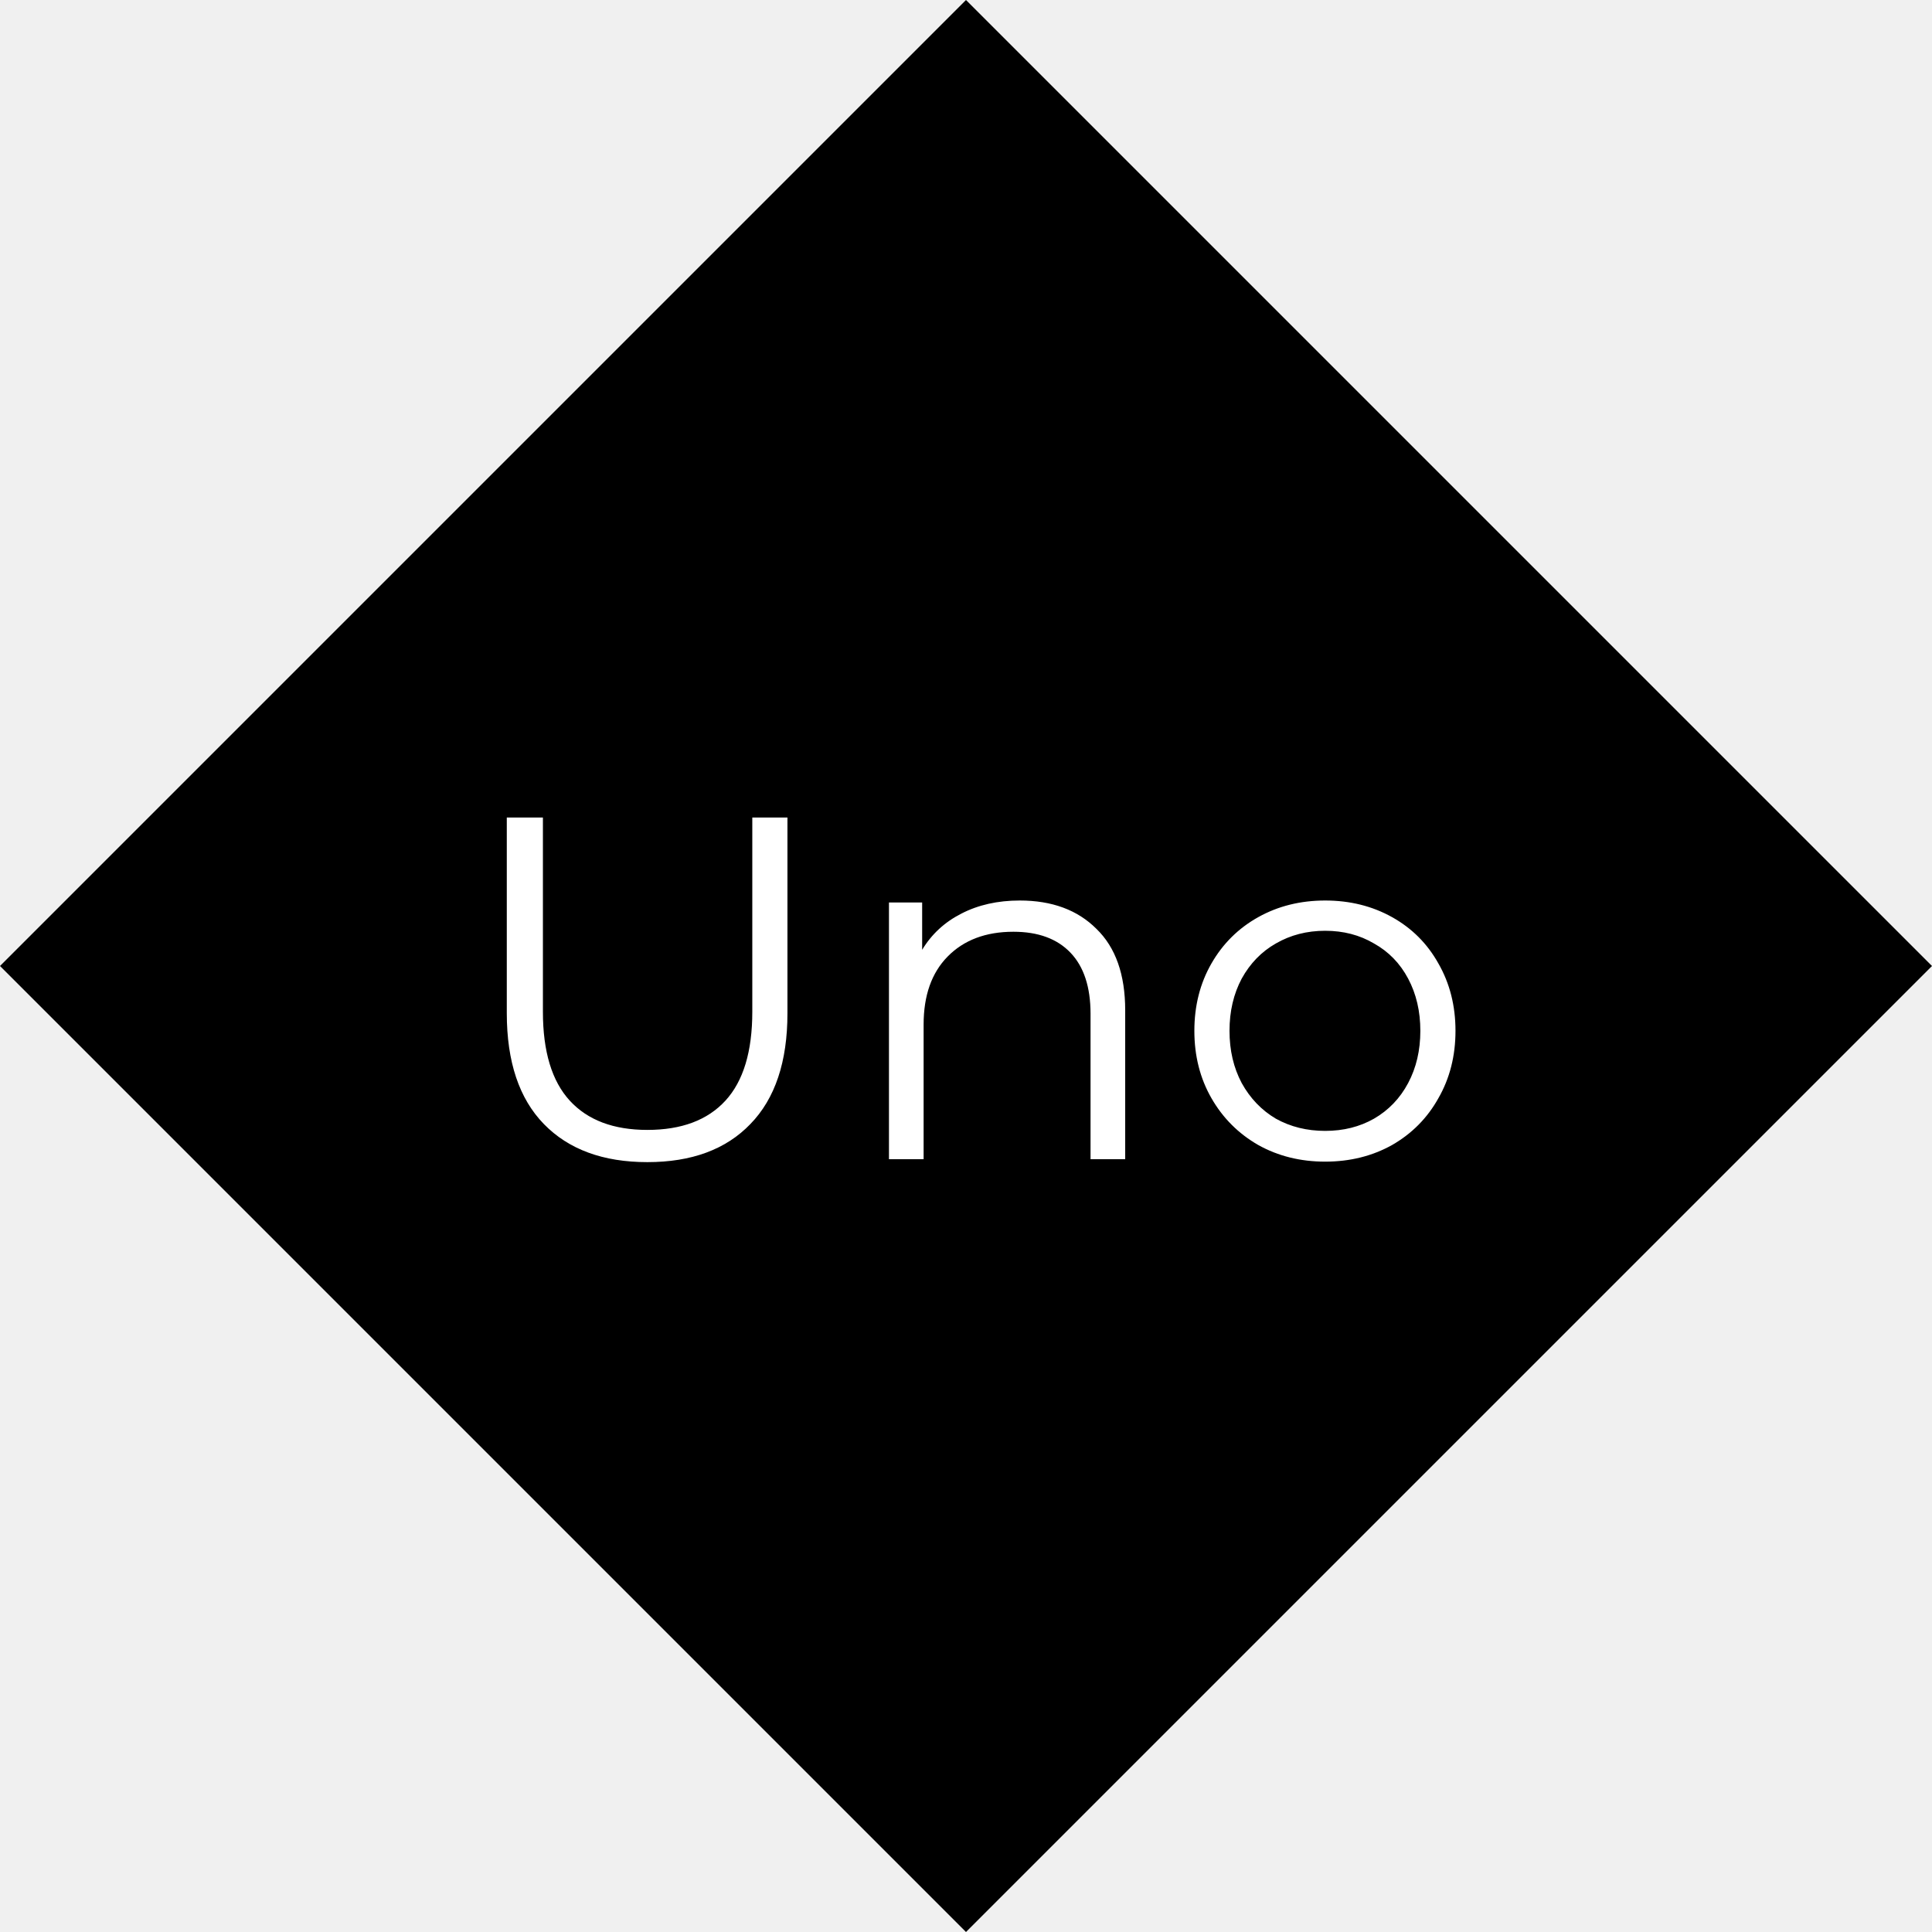
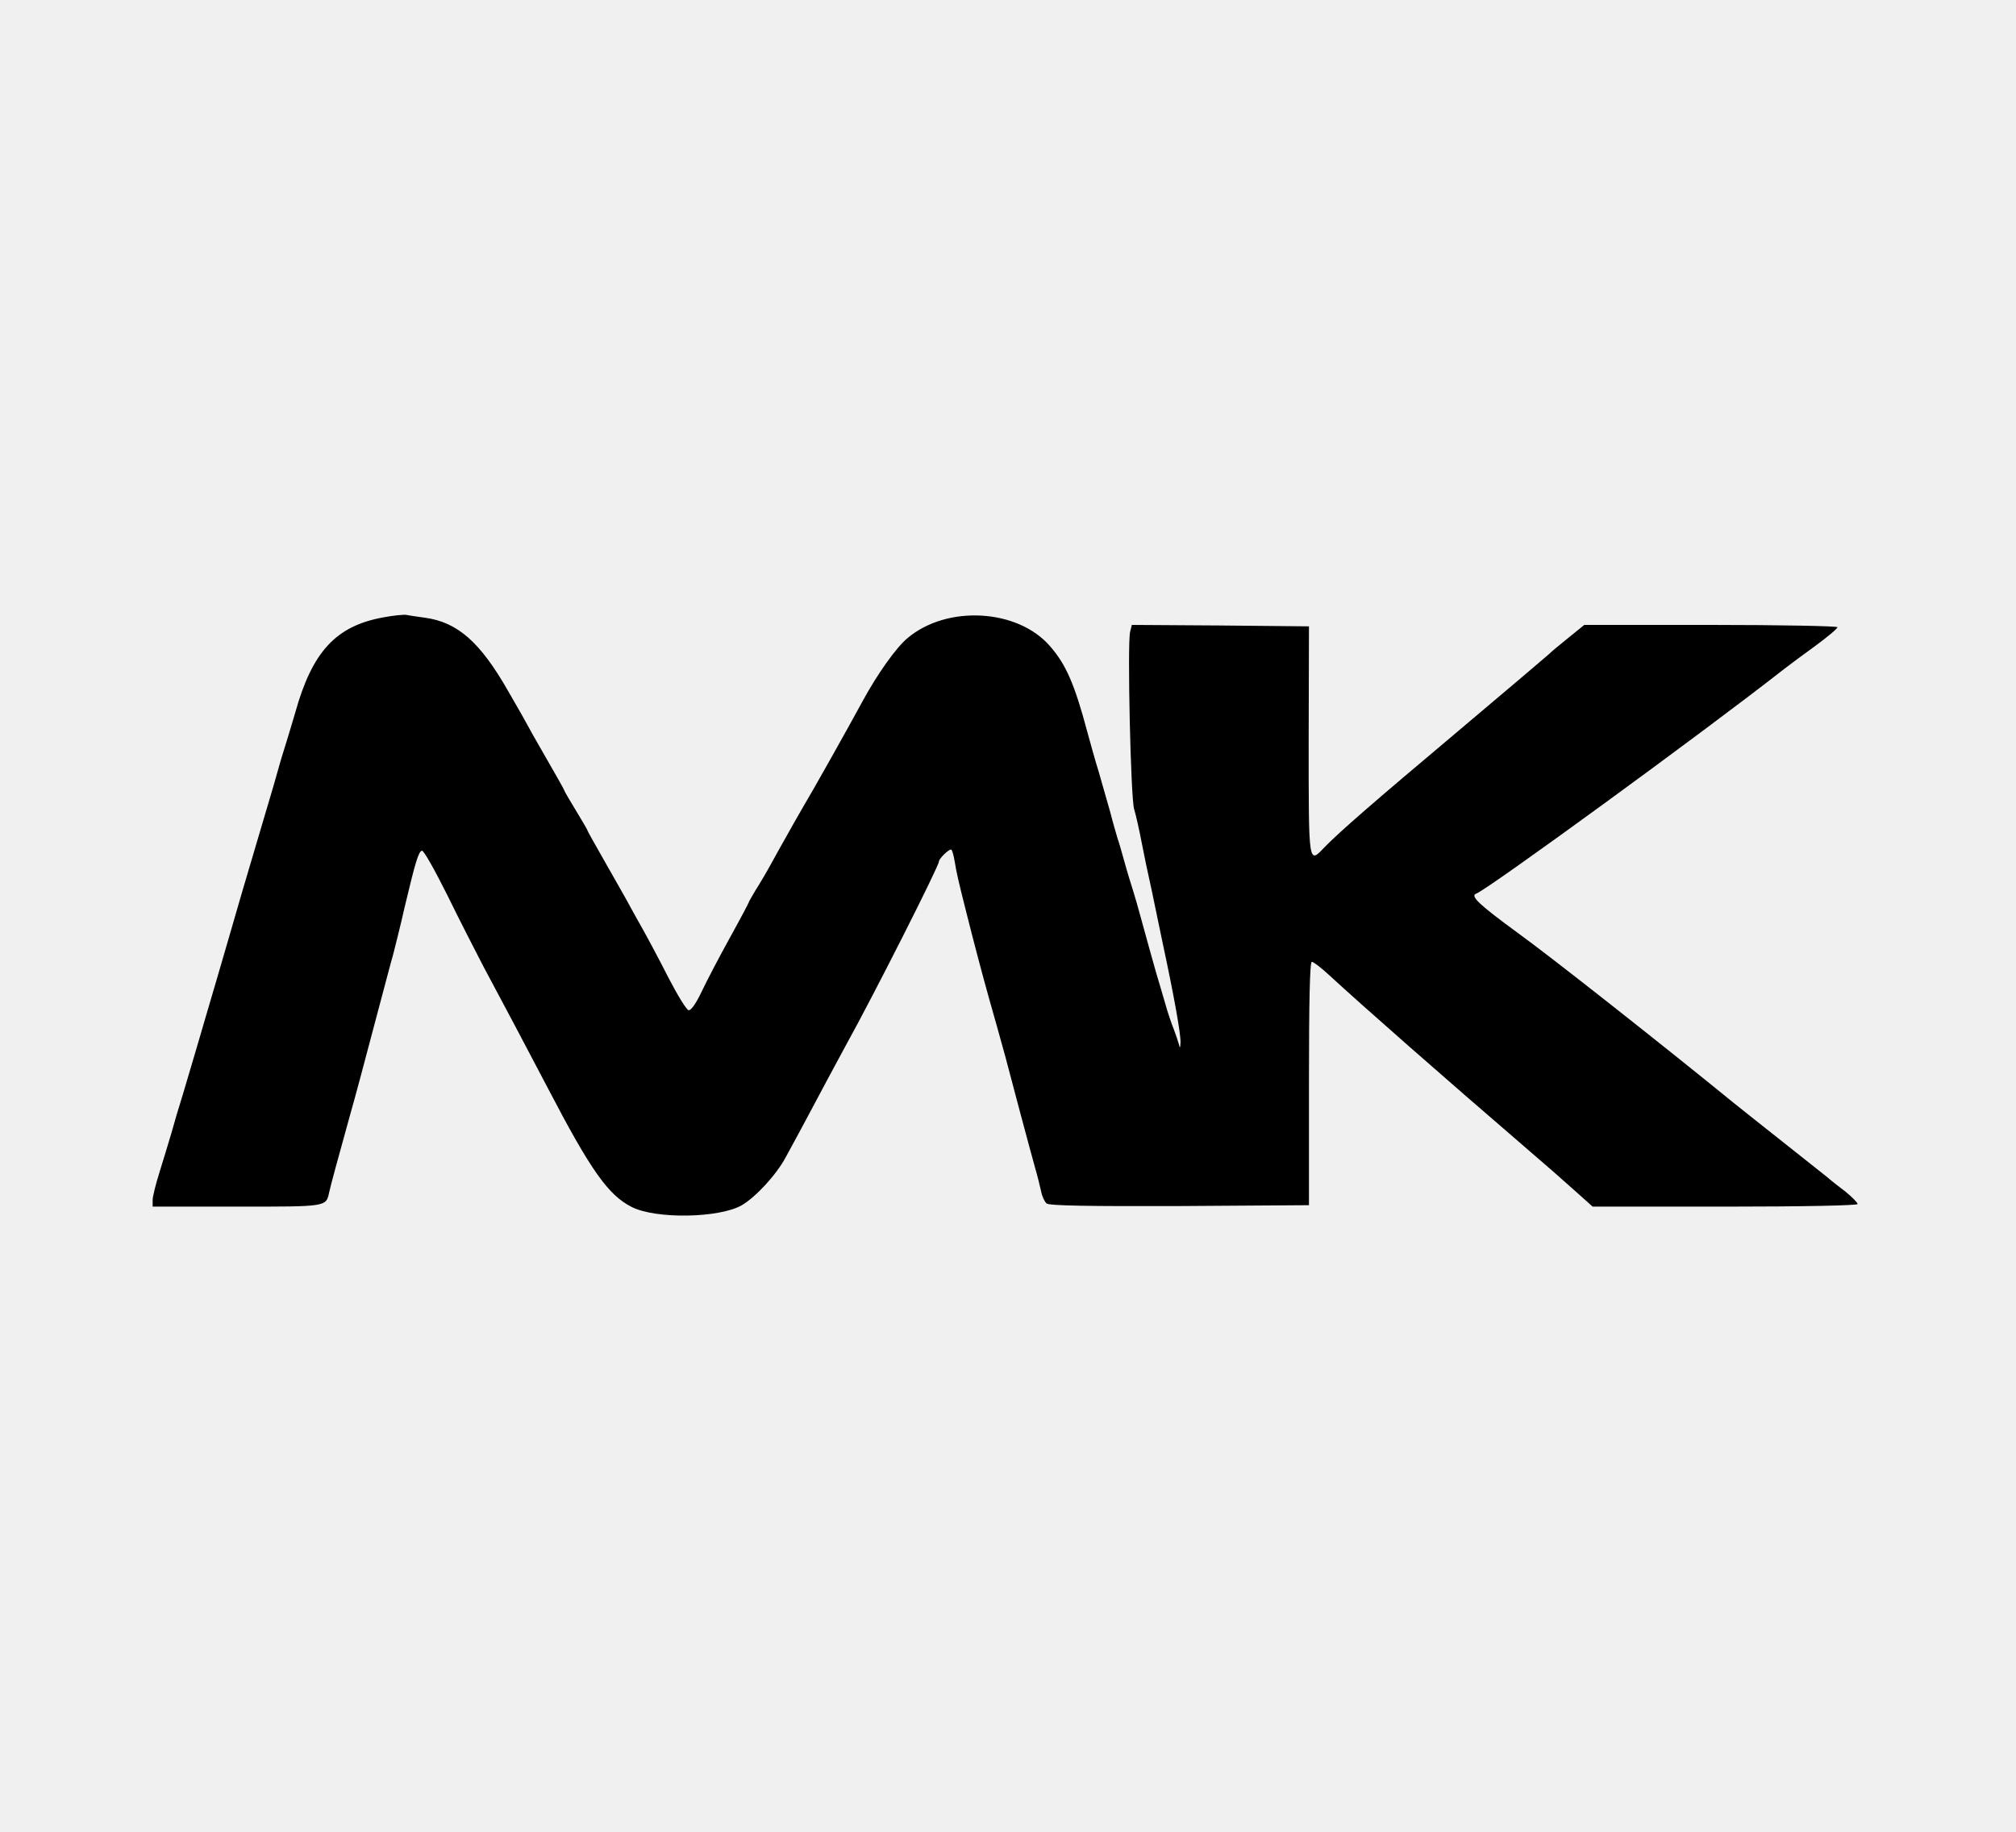
- <svg xmlns="http://www.w3.org/2000/svg" width="95" height="95" viewBox="0 0 95 95" fill="none">
-   <rect y="47.5" width="67.175" height="67.175" transform="rotate(-45 0 47.5)" fill="black" />
-   <path d="M31.832 57.144C29.656 57.144 27.96 56.52 26.744 55.272C25.528 54.024 24.92 52.208 24.92 49.824V40.2H26.696V49.752C26.696 51.704 27.136 53.16 28.016 54.12C28.896 55.08 30.168 55.56 31.832 55.56C33.512 55.56 34.792 55.08 35.672 54.12C36.552 53.16 36.992 51.704 36.992 49.752V40.2H38.72V49.824C38.72 52.208 38.112 54.024 36.896 55.272C35.696 56.52 34.008 57.144 31.832 57.144ZM50.144 44.28C51.728 44.28 52.984 44.744 53.912 45.672C54.856 46.584 55.328 47.92 55.328 49.68V57H53.624V49.848C53.624 48.536 53.296 47.536 52.64 46.848C51.984 46.16 51.048 45.816 49.832 45.816C48.472 45.816 47.392 46.224 46.592 47.04C45.808 47.84 45.416 48.952 45.416 50.376V57H43.712V44.376H45.344V46.704C45.808 45.936 46.448 45.344 47.264 44.928C48.096 44.496 49.056 44.28 50.144 44.28ZM65.161 57.12C63.945 57.12 62.849 56.848 61.873 56.304C60.897 55.744 60.129 54.976 59.569 54C59.009 53.024 58.729 51.92 58.729 50.688C58.729 49.456 59.009 48.352 59.569 47.376C60.129 46.4 60.897 45.64 61.873 45.096C62.849 44.552 63.945 44.28 65.161 44.28C66.377 44.28 67.473 44.552 68.449 45.096C69.425 45.64 70.185 46.4 70.729 47.376C71.289 48.352 71.569 49.456 71.569 50.688C71.569 51.92 71.289 53.024 70.729 54C70.185 54.976 69.425 55.744 68.449 56.304C67.473 56.848 66.377 57.12 65.161 57.12ZM65.161 55.608C66.057 55.608 66.857 55.408 67.561 55.008C68.281 54.592 68.841 54.008 69.241 53.256C69.641 52.504 69.841 51.648 69.841 50.688C69.841 49.728 69.641 48.872 69.241 48.12C68.841 47.368 68.281 46.792 67.561 46.392C66.857 45.976 66.057 45.768 65.161 45.768C64.265 45.768 63.457 45.976 62.737 46.392C62.033 46.792 61.473 47.368 61.057 48.12C60.657 48.872 60.457 49.728 60.457 50.688C60.457 51.648 60.657 52.504 61.057 53.256C61.473 54.008 62.033 54.592 62.737 55.008C63.457 55.408 64.265 55.608 65.161 55.608Z" fill="white" />
+ <svg xmlns="http://www.w3.org/2000/svg" version="1.0" width="700pt" height="636pt" viewBox="0 0 700 636" preserveAspectRatio="xMidYMid meet">
+   <g transform="translate(0,636) scale(0.1,-0.1)" fill="#000000" stroke="none">
+     <path d="M1330 4216 c-164 -30 -246 -119 -305 -331 -10 -33 -23 -78 -30 -100 -7 -22 -21 -67 -30 -100 -9 -33 -21 -73 -26 -90 -16 -55 -59 -200 -74 -250 -8 -27 -40 -135 -70 -240 -30 -104 -66 -226 -79 -270 -13 -44 -31 -107 -41 -140 -10 -33 -28 -94 -40 -135 -13 -41 -31 -102 -40 -135 -10 -33 -28 -94 -41 -135 -13 -41 -24 -85 -24 -97 l0 -23 294 0 c313 0 308 -1 319 50 5 23 31 119 73 270 19 67 37 134 114 425 12 44 27 103 35 130 7 28 26 102 40 165 37 155 48 193 60 196 6 2 45 -68 88 -154 42 -86 99 -197 125 -247 58 -108 157 -295 225 -425 148 -284 209 -370 290 -411 84 -43 305 -39 383 6 49 29 121 107 153 168 43 78 114 212 146 272 18 33 46 85 62 115 96 173 323 622 323 638 0 10 33 42 42 42 4 0 9 -19 13 -42 7 -42 11 -60 42 -183 22 -88 56 -217 78 -295 14 -48 40 -142 56 -200 5 -19 27 -102 49 -185 22 -82 46 -172 54 -200 8 -27 17 -64 21 -82 3 -17 12 -36 19 -42 9 -8 152 -10 462 -9 l449 3 0 423 c0 286 3 422 10 422 6 0 33 -21 60 -46 124 -114 395 -352 675 -593 99 -85 120 -104 183 -160 l57 -51 460 0 c272 0 460 4 460 9 0 5 -19 24 -42 43 -24 18 -52 40 -63 50 -11 9 -78 62 -150 119 -71 56 -150 119 -175 139 -244 199 -638 510 -752 592 -131 96 -165 127 -142 135 38 13 794 564 1069 780 17 13 65 49 108 80 42 31 77 60 77 65 0 4 -198 8 -440 8 l-439 0 -58 -47 c-32 -26 -60 -49 -63 -53 -3 -3 -144 -123 -315 -267 -302 -254 -411 -349 -466 -405 -56 -59 -55 -65 -55 370 l1 397 -307 3 -308 2 -6 -24 c-10 -40 2 -578 14 -616 6 -19 18 -73 27 -120 9 -47 21 -103 26 -125 5 -22 13 -60 18 -85 5 -25 17 -81 26 -125 43 -200 65 -326 64 -355 -1 -21 -2 -21 -6 -5 -3 11 -11 34 -17 50 -7 17 -21 57 -30 90 -10 33 -23 80 -31 105 -12 43 -34 120 -57 205 -6 22 -16 58 -23 80 -7 22 -21 67 -30 100 -9 33 -20 71 -25 85 -4 14 -16 54 -25 90 -10 36 -28 99 -40 140 -13 41 -30 104 -40 140 -44 165 -74 233 -129 296 -112 130 -358 144 -495 28 -39 -32 -105 -125 -156 -219 -52 -96 -171 -308 -211 -375 -17 -30 -41 -71 -51 -90 -11 -19 -35 -62 -53 -95 -18 -33 -44 -77 -57 -97 -12 -21 -23 -39 -23 -41 0 -2 -29 -57 -65 -122 -36 -65 -80 -149 -98 -187 -20 -42 -37 -67 -46 -66 -8 2 -39 53 -70 113 -31 61 -71 136 -89 168 -18 31 -45 81 -61 110 -16 28 -52 92 -80 141 -28 49 -51 90 -51 92 0 2 -18 33 -40 69 -22 36 -40 67 -40 69 0 2 -29 54 -65 116 -36 62 -65 114 -65 115 0 1 -30 54 -66 116 -97 170 -176 239 -289 254 -27 4 -57 8 -65 10 -8 1 -44 -2 -80 -9z" />
+   </g>
</svg>
